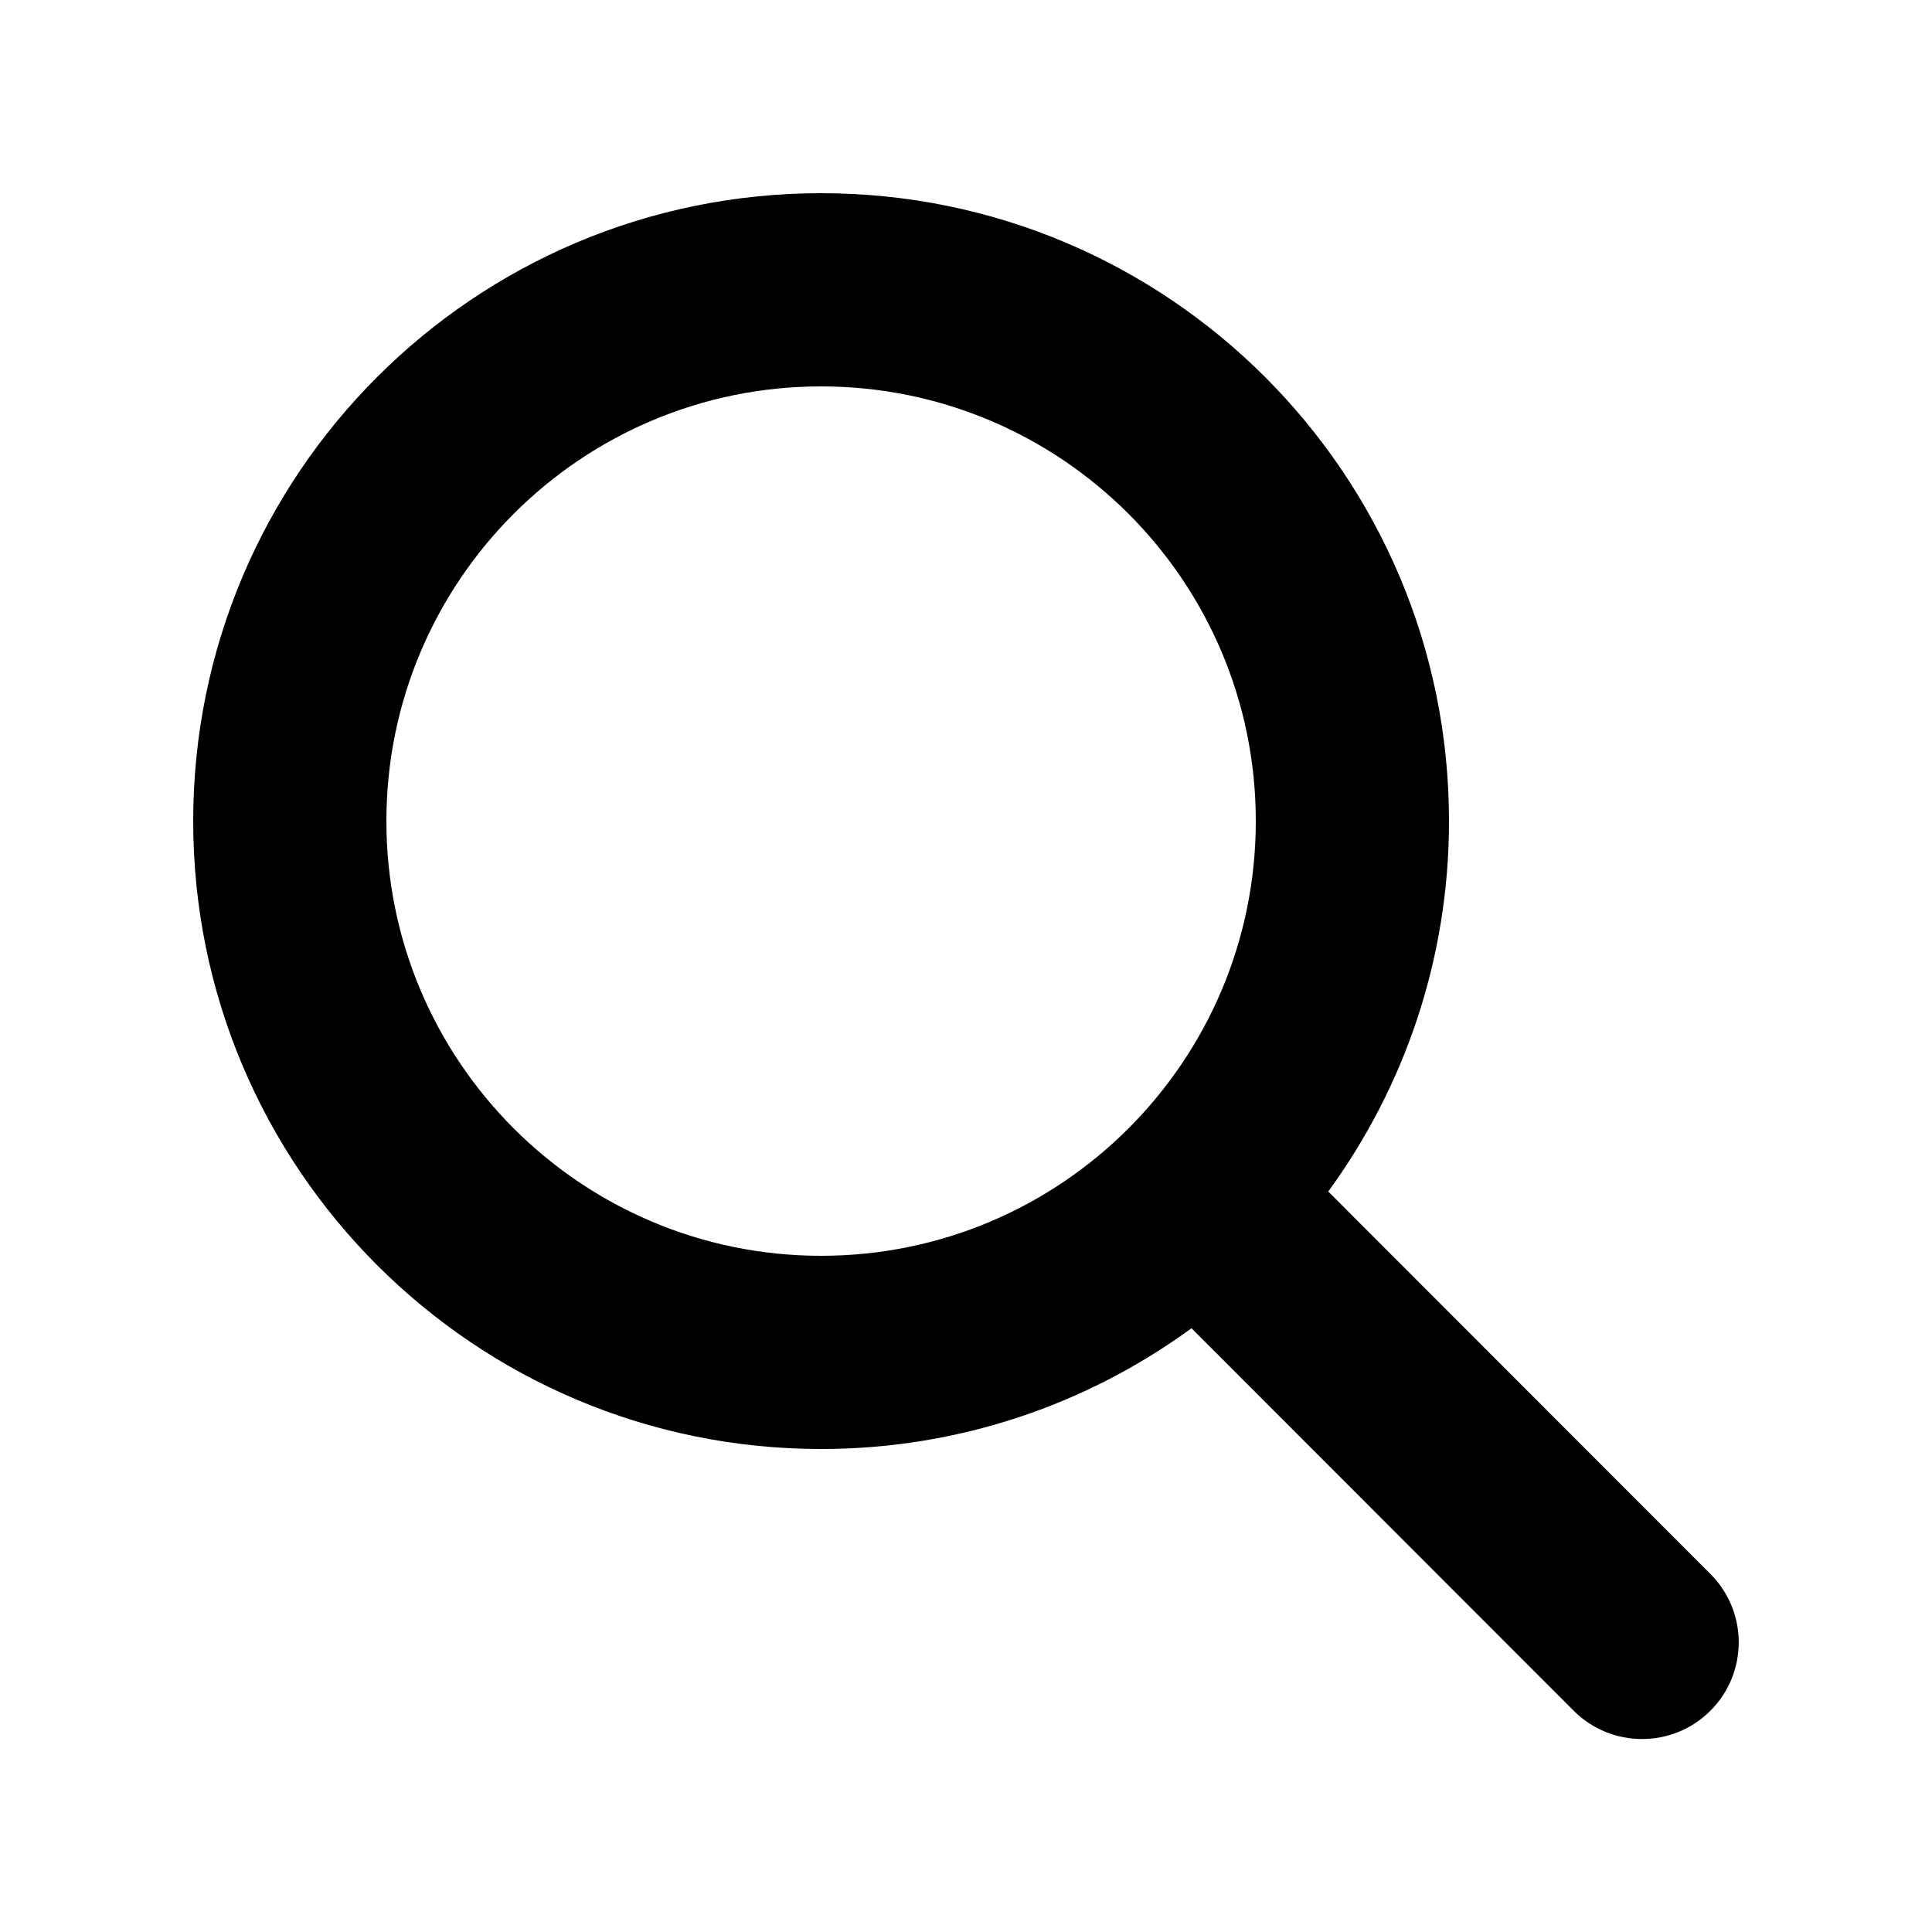
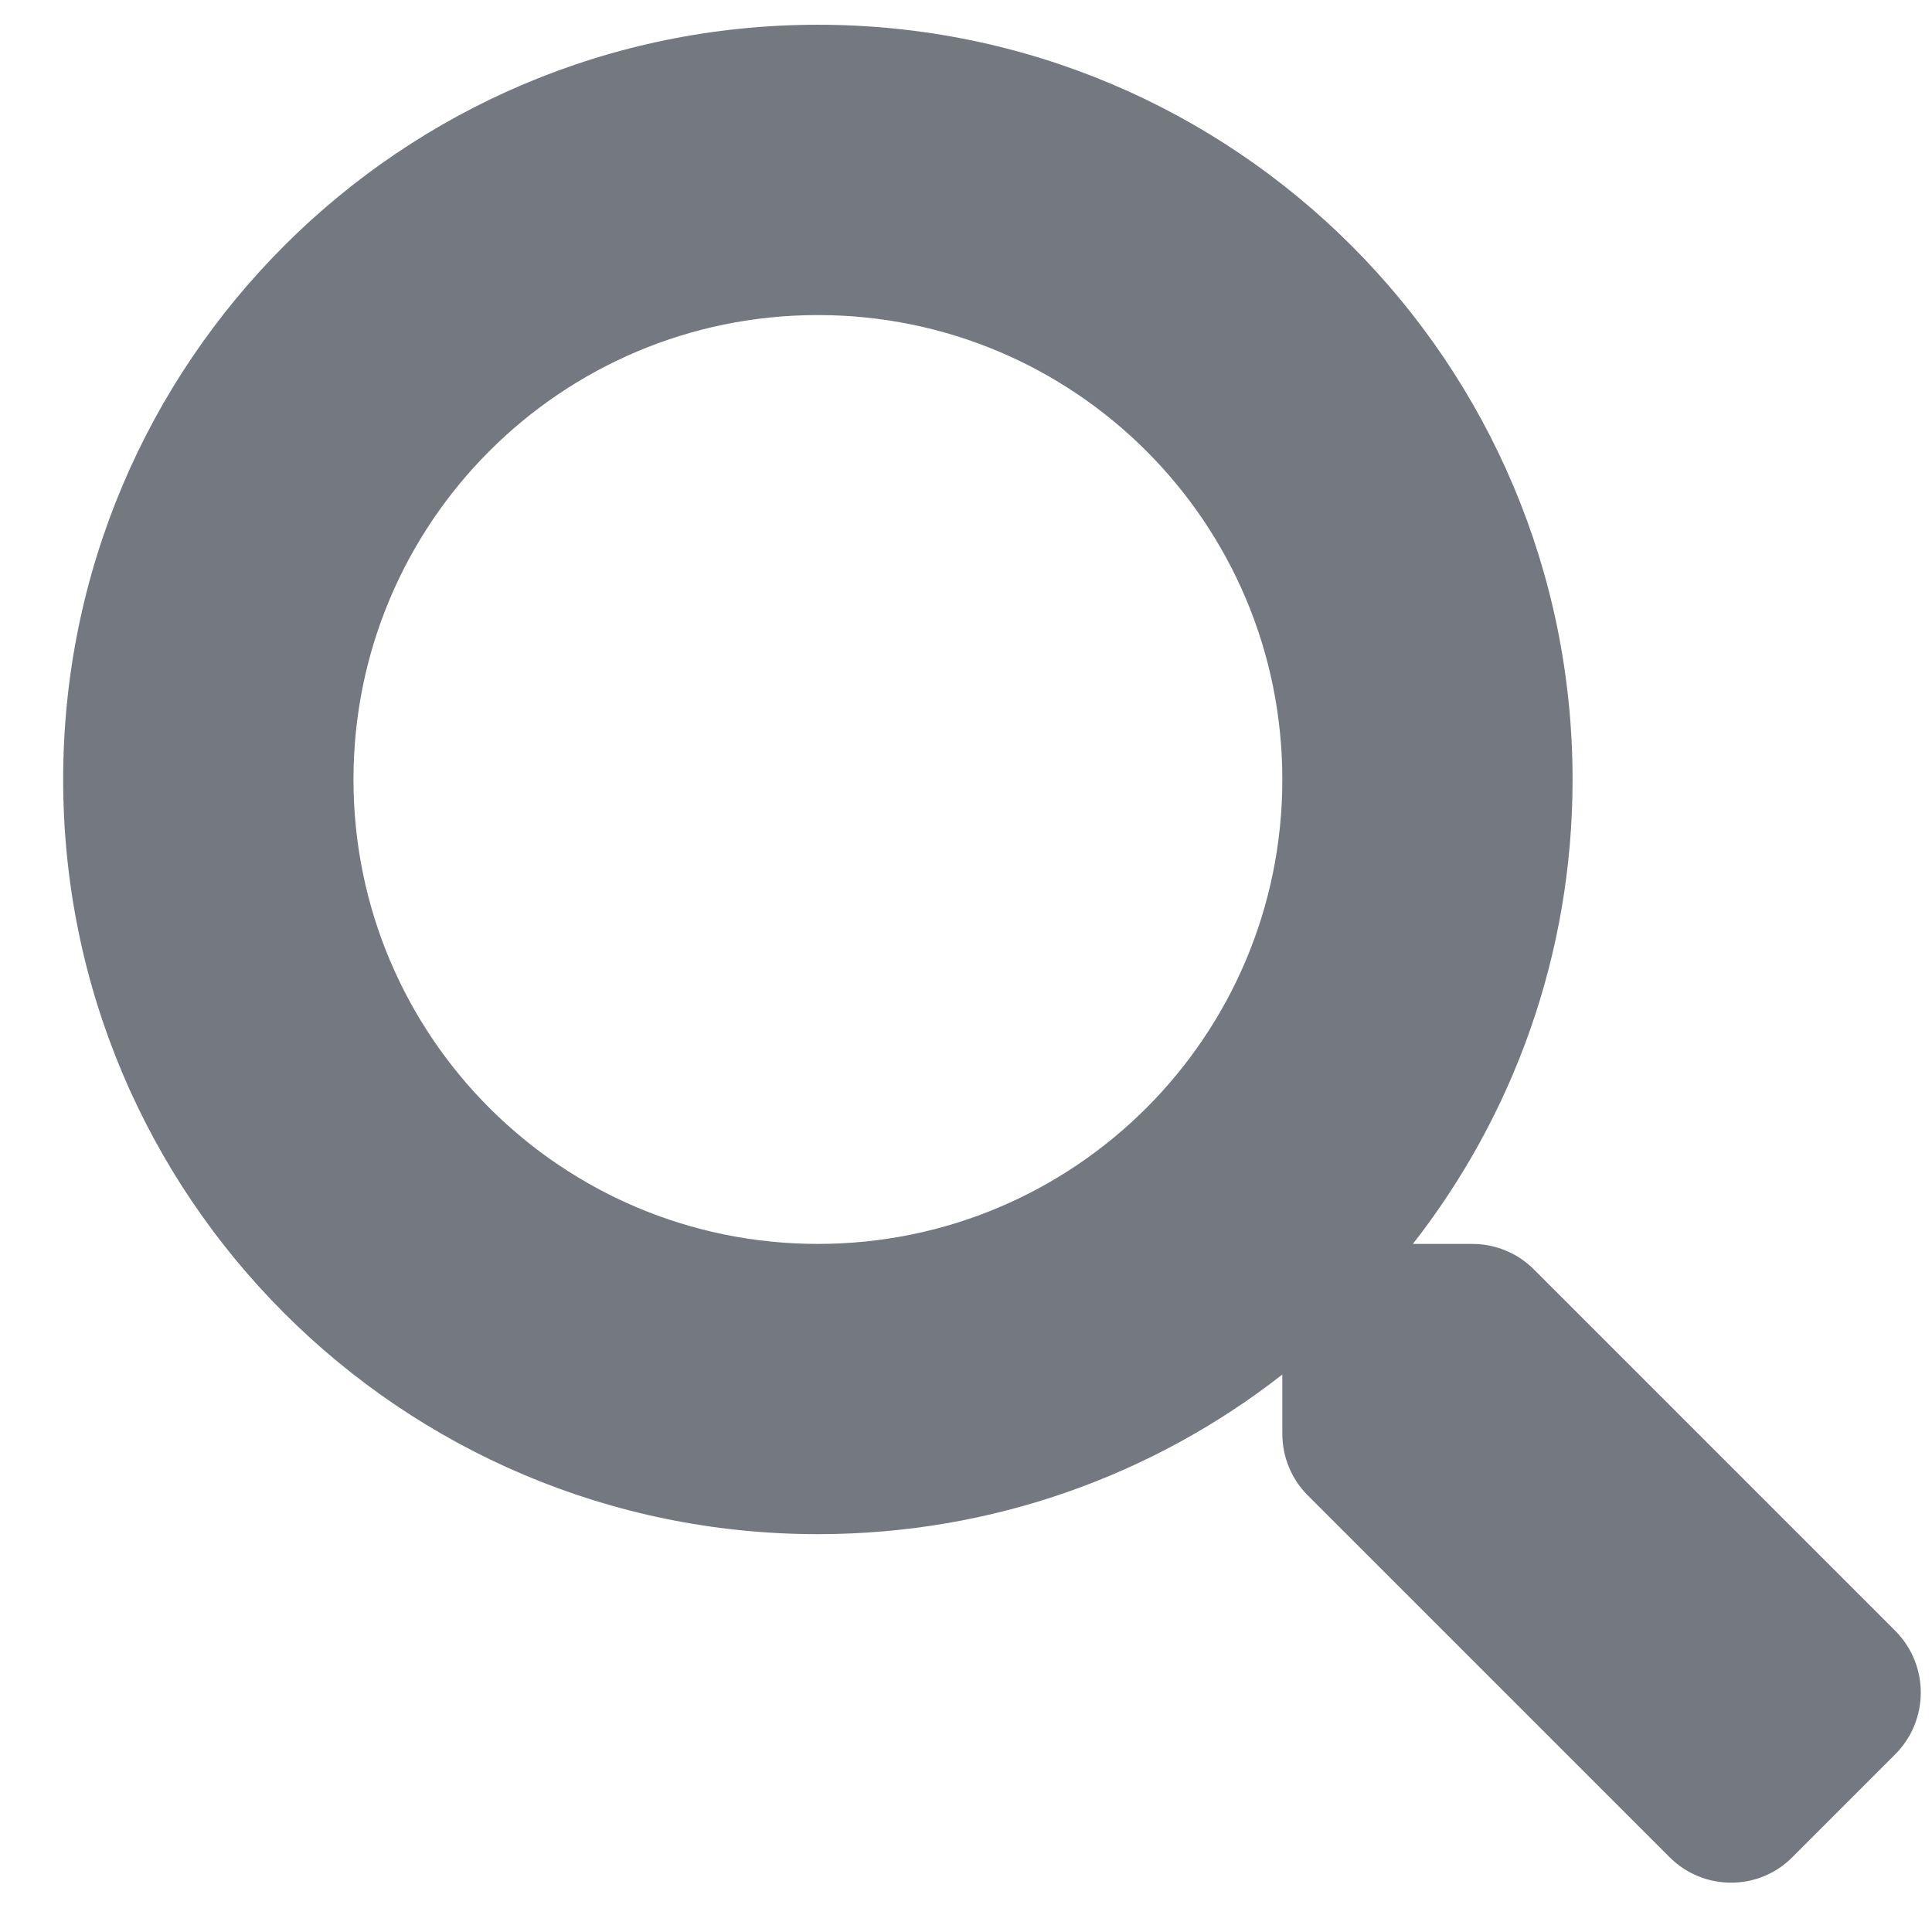
- <svg xmlns="http://www.w3.org/2000/svg" viewBox="0 0 640 640">
-   <path d="M480 272C480 317.9 465.1 360.3 440 394.7L566.6 521.4C579.1 533.9 579.1 554.2 566.6 566.7C554.1 579.2 533.8 579.2 521.3 566.7L394.7 440C360.3 465.1 317.9 480 272 480C157.1 480 64 386.9 64 272C64 157.1 157.1 64 272 64C386.9 64 480 157.1 480 272zM272 416C351.5 416 416 351.5 416 272C416 192.5 351.5 128 272 128C192.5 128 128 192.5 128 272C128 351.5 192.5 416 272 416z" />
+ <svg xmlns="http://www.w3.org/2000/svg" width="26" height="26" viewBox="0 0 26 26" fill="none">
+   <path d="M25.509 21.95L20.64 17.081C20.421 16.862 20.123 16.74 19.81 16.74H19.014C20.362 15.016 21.163 12.848 21.163 10.49C21.163 4.879 16.617 0.333 11.007 0.333C5.396 0.333 0.85 4.879 0.85 10.49C0.85 16.1 5.396 20.646 11.007 20.646C13.365 20.646 15.533 19.845 17.257 18.498V19.294C17.257 19.606 17.379 19.904 17.598 20.123L22.467 24.992C22.925 25.451 23.668 25.451 24.122 24.992L25.504 23.61C25.963 23.151 25.963 22.409 25.509 21.95ZM11.007 16.74C7.554 16.74 4.757 13.947 4.757 10.49C4.757 7.038 7.55 4.24 11.007 4.24C14.459 4.24 17.257 7.033 17.257 10.49C17.257 13.942 14.464 16.74 11.007 16.74Z" fill="#747881" />
</svg>
